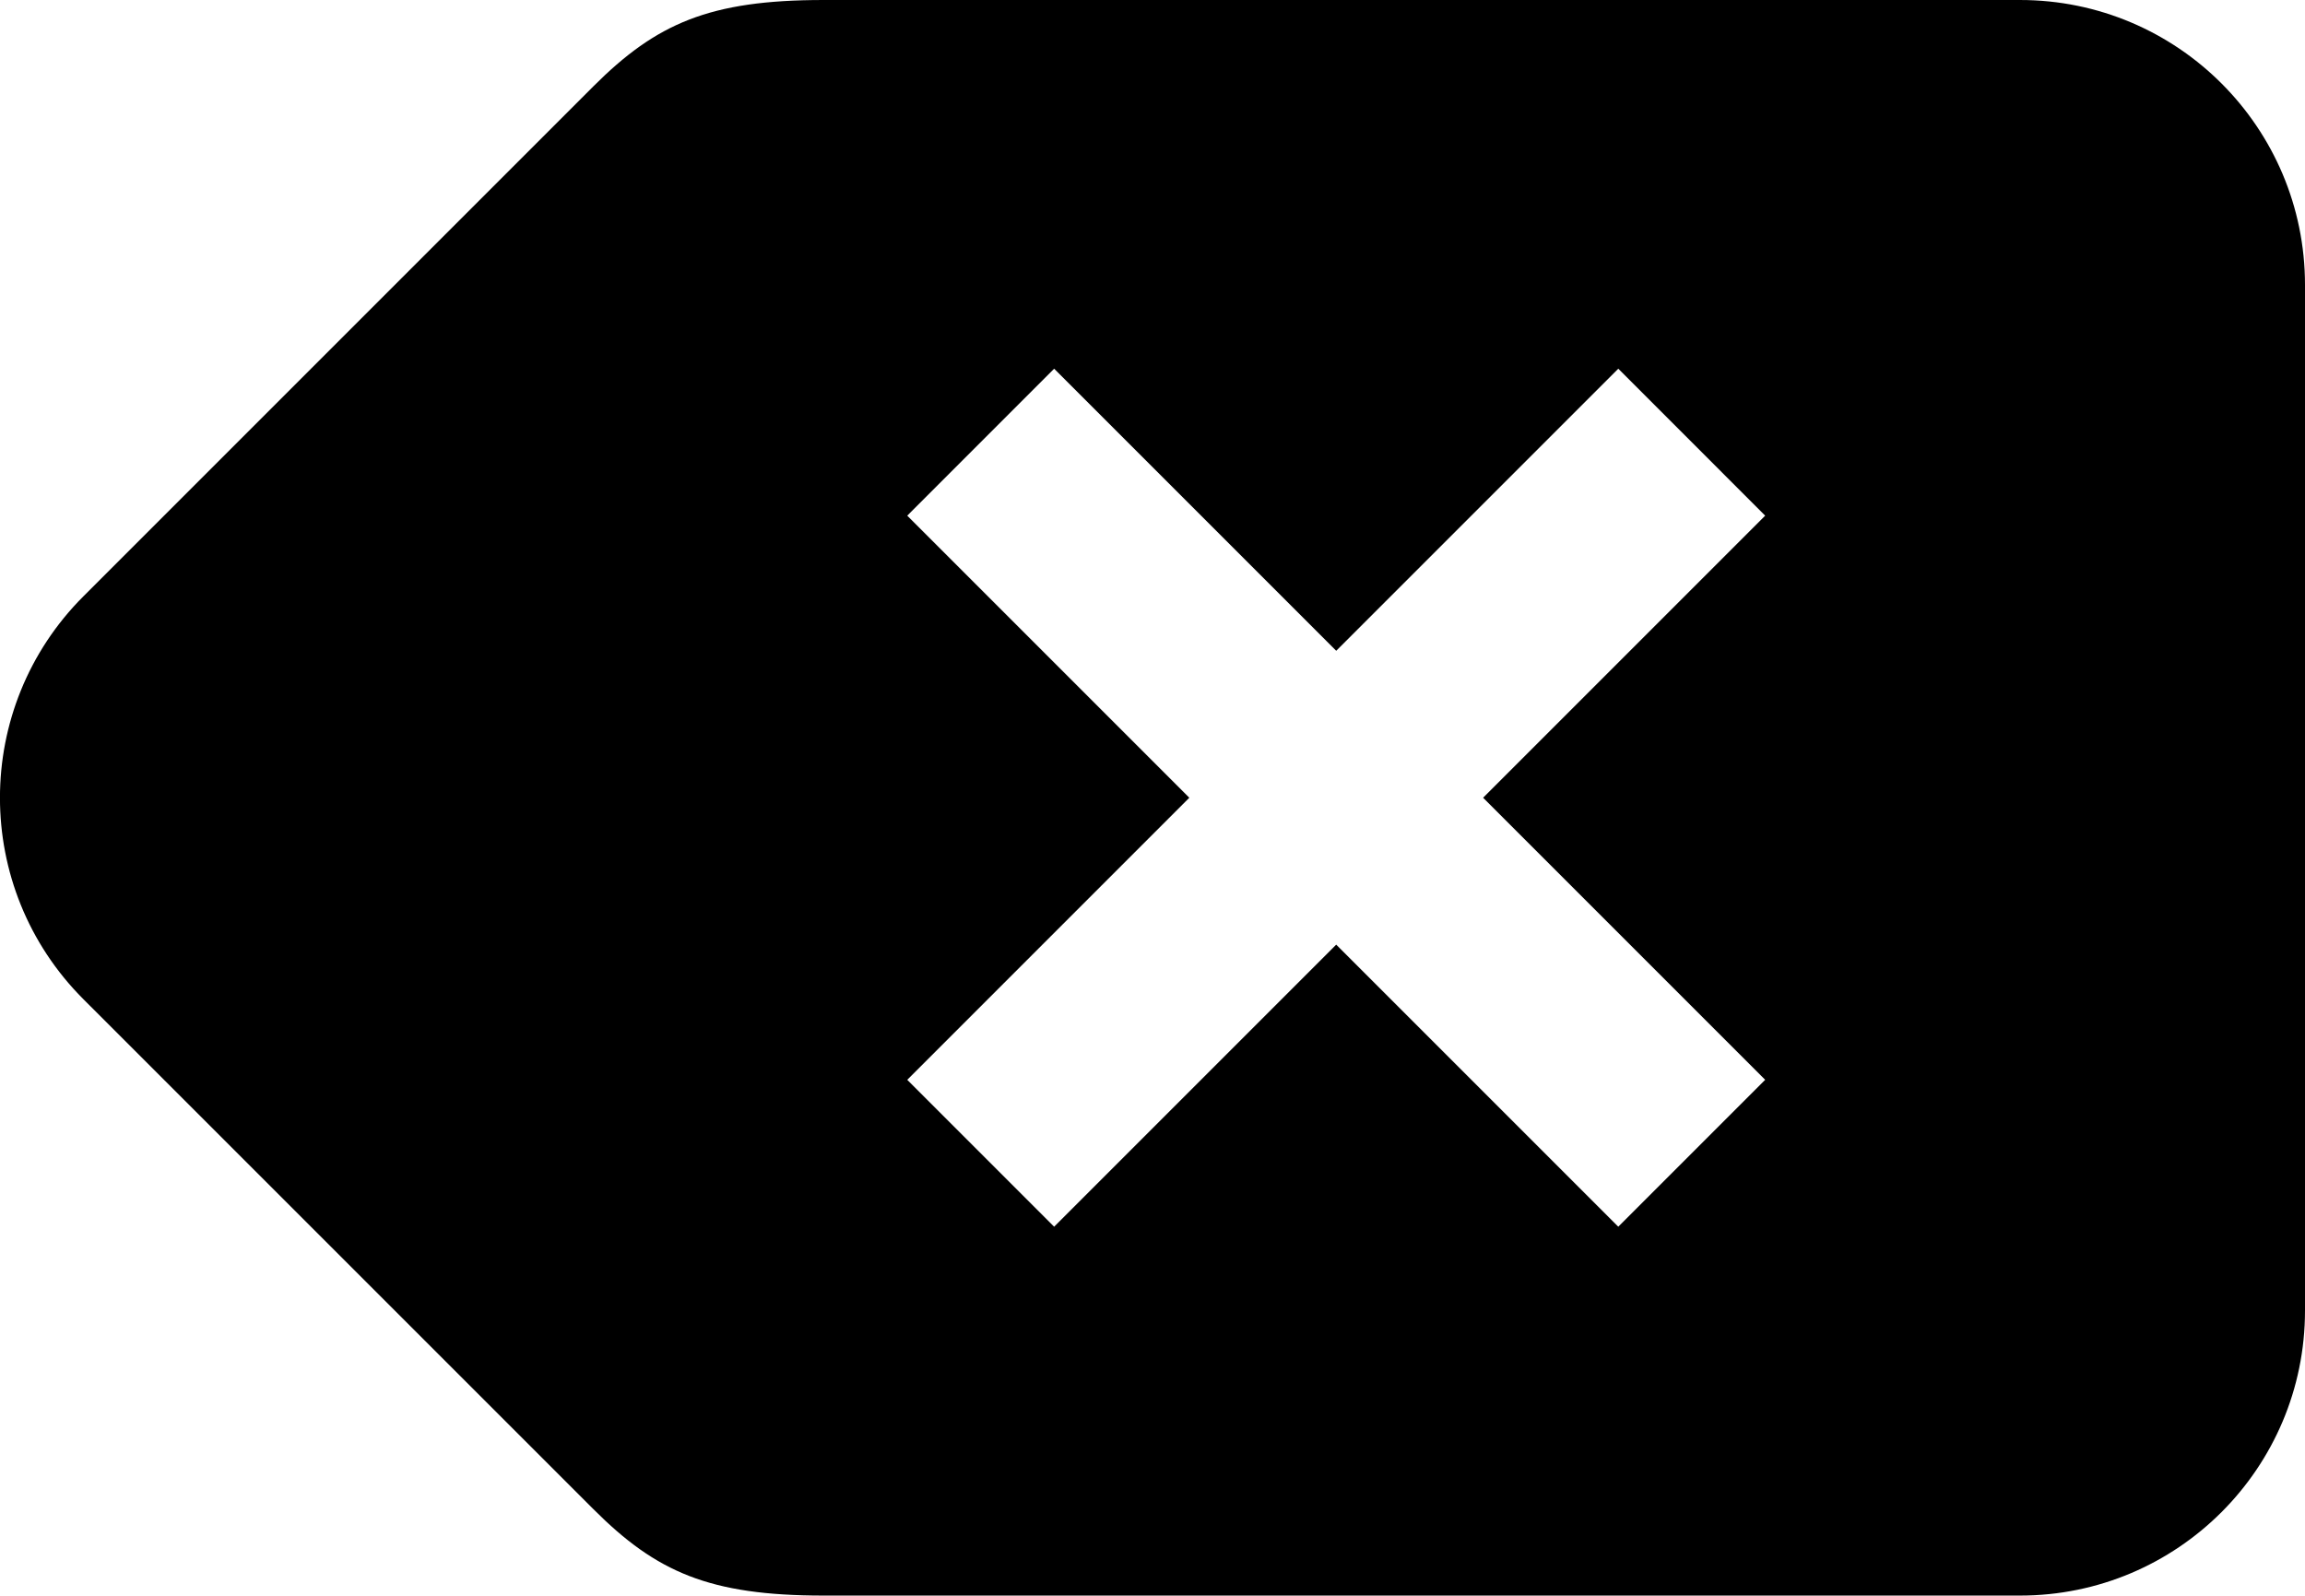
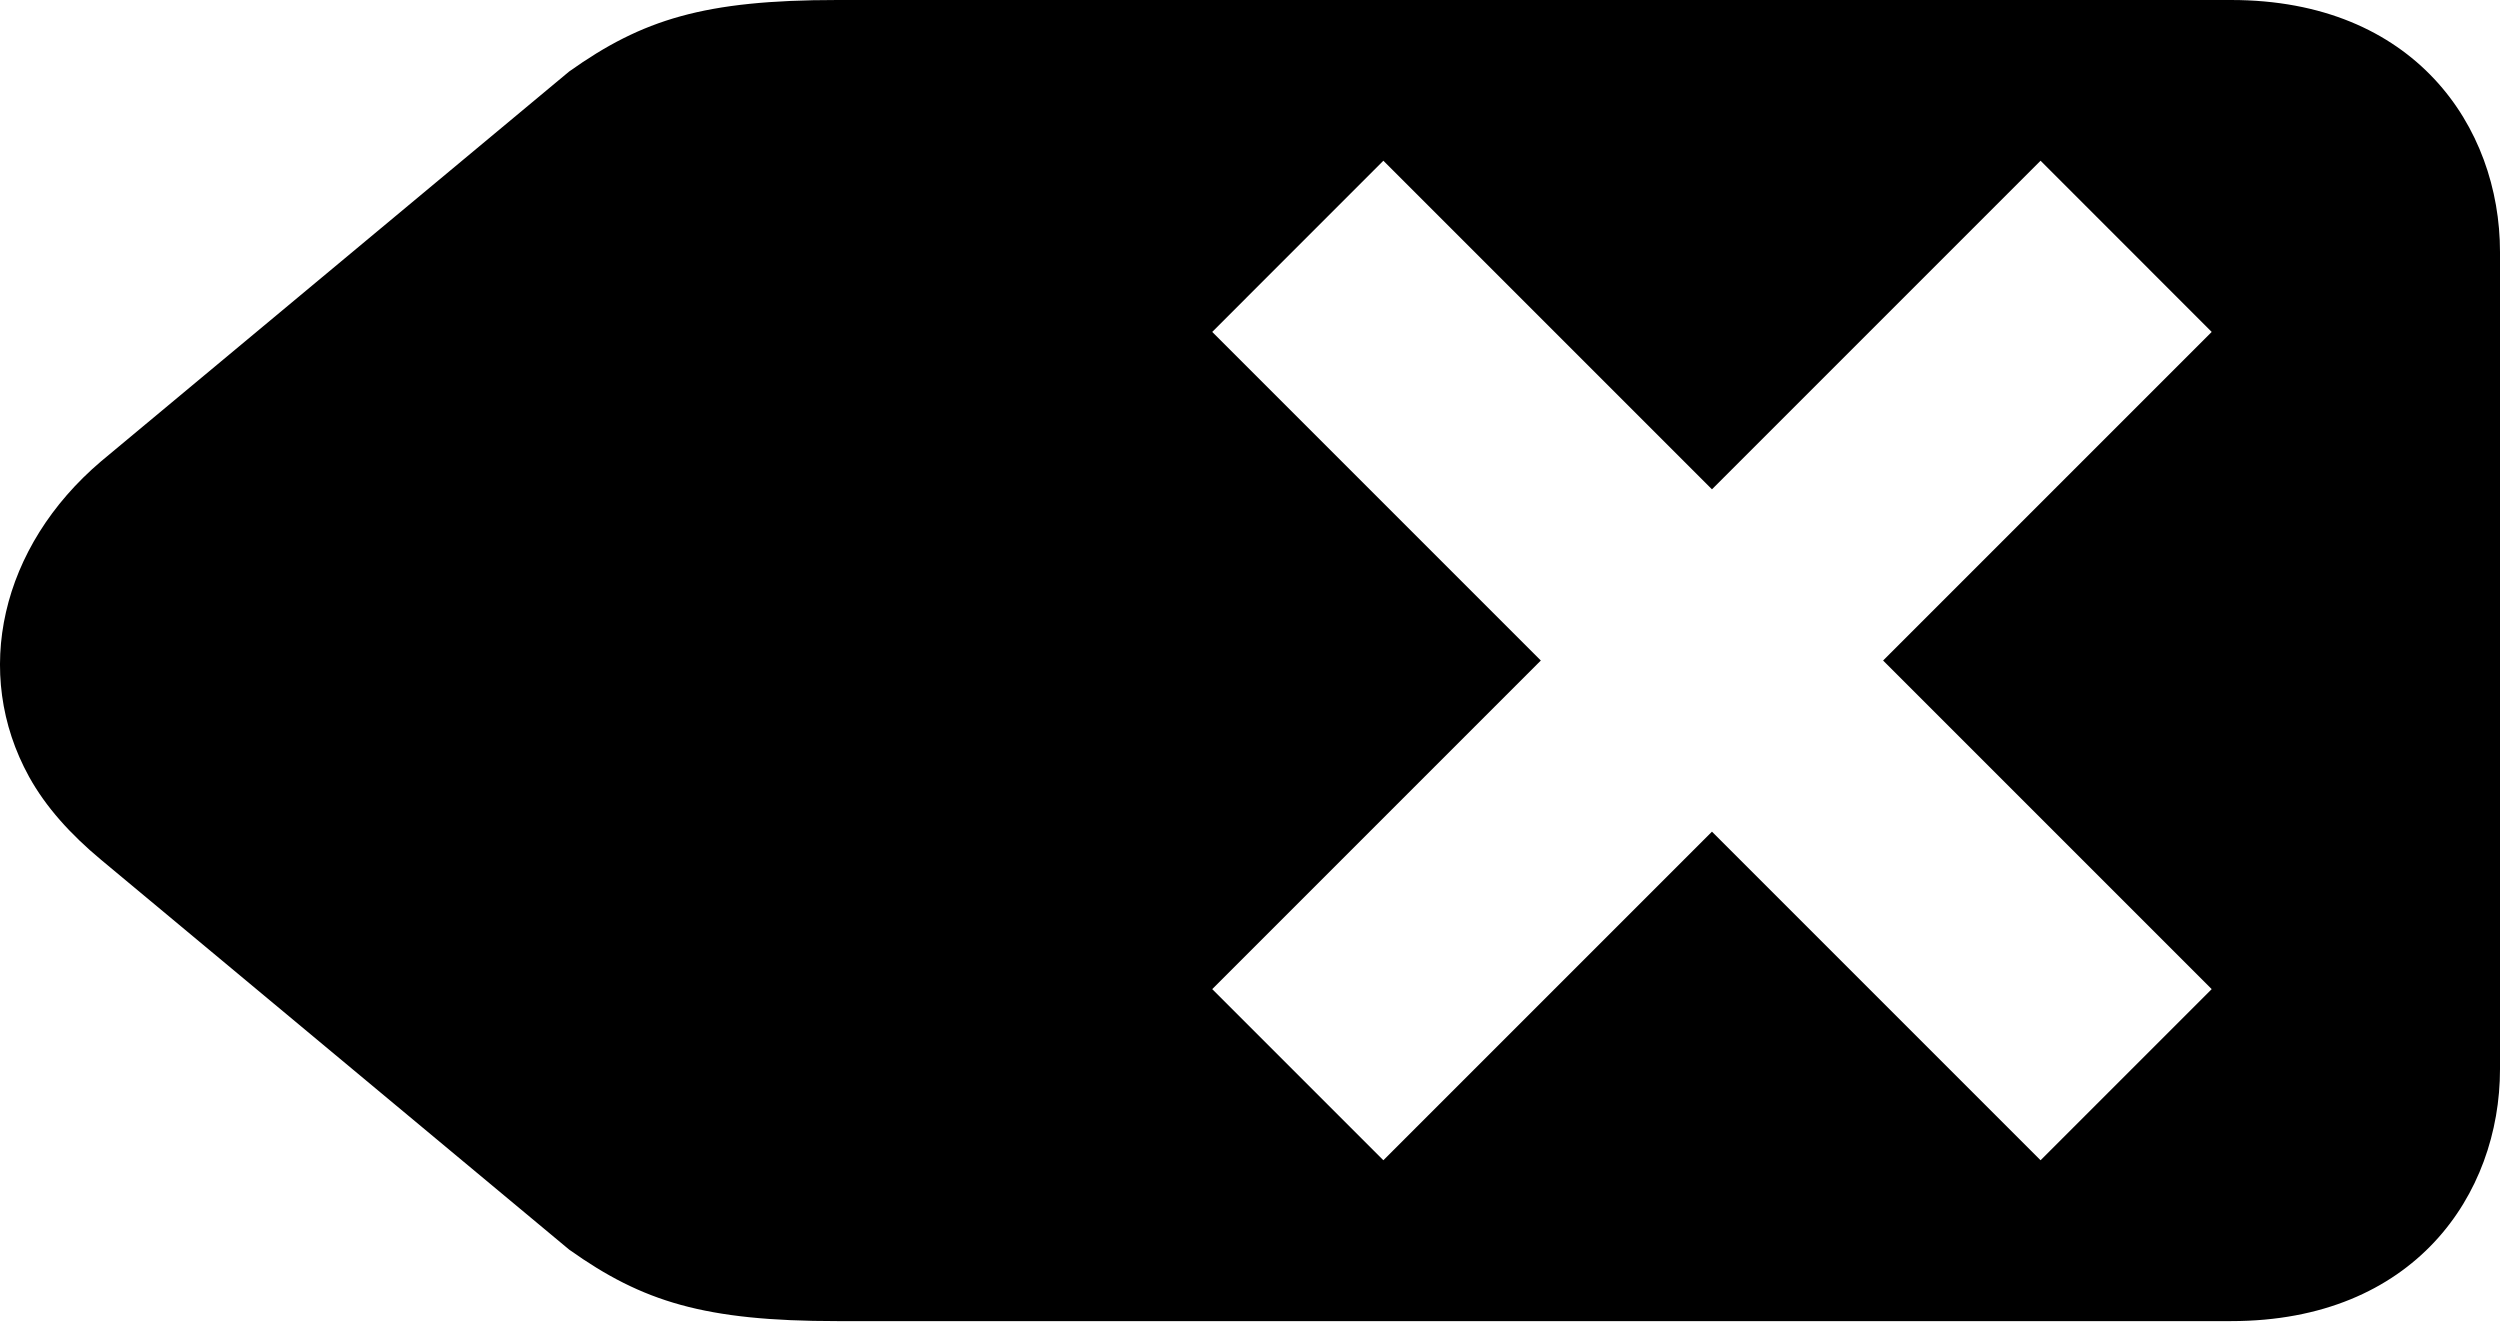
- <svg xmlns="http://www.w3.org/2000/svg" width="425.787" height="294.737" viewBox="0 0 40.45 28" version="1.1" enable-background="new 0 0 76.00 76.00" xml:space="preserve" id="svg1">
+ <svg xmlns="http://www.w3.org/2000/svg" width="396.417" height="209.483" viewBox="0 0 37.66 19.901" version="1.1" enable-background="new 0 0 76.00 76.00" xml:space="preserve" id="svg1">
  <defs id="defs1" />
-   <path fill="#000000" fill-opacity="1" stroke-width="0.2" stroke-linejoin="round" d="m 1.464,17.535 c -1.953,-1.953 -1.953,-5.118 0,-7.071 l 8.95,-8.95 C 11.518,0.411 12.45,0 14.45,0 h 21 c 2.761,0 5,2.239 5,5 v 18 c 0,2.761 -2.239,5 -5,5 h -21 c -2,0 -2.932,-0.411 -4.035,-1.515 z m 29.513,1.414 -4.95,-4.95 4.95,-4.95 -2.578,-2.579 -4.95,4.95 -4.95,-4.95 -2.578,2.579 4.95,4.95 -4.95,4.95 2.578,2.578 4.95,-4.95 4.95,4.95 z" id="path1" />
+   <path fill="#000000" fill-opacity="1" stroke-width="0.2" stroke-linejoin="round" d="M 1.524,12.953 C 1.06,12.567 0.689,12.155 0.438,11.701 -0.424,10.137 0.011,8.233 1.524,6.948 l 7.05,-5.871 C 9.678,0.292 10.61,0 12.61,0 h 21 c 2.761,0 4.05,1.908 4.05,3.796 v 12.309 c 0,1.888 -1.289,3.796 -4.05,3.796 h -21 c -2,0 -2.932,-0.292 -4.035,-1.076 z m 31.793,1.947 -4.95,-4.95 4.95,-4.95 -2.578,-2.579 -4.95,4.95 -4.95,-4.95 -2.578,2.579 4.95,4.95 -4.95,4.95 2.578,2.578 4.95,-4.95 4.95,4.95 z" id="path1" />
</svg>
